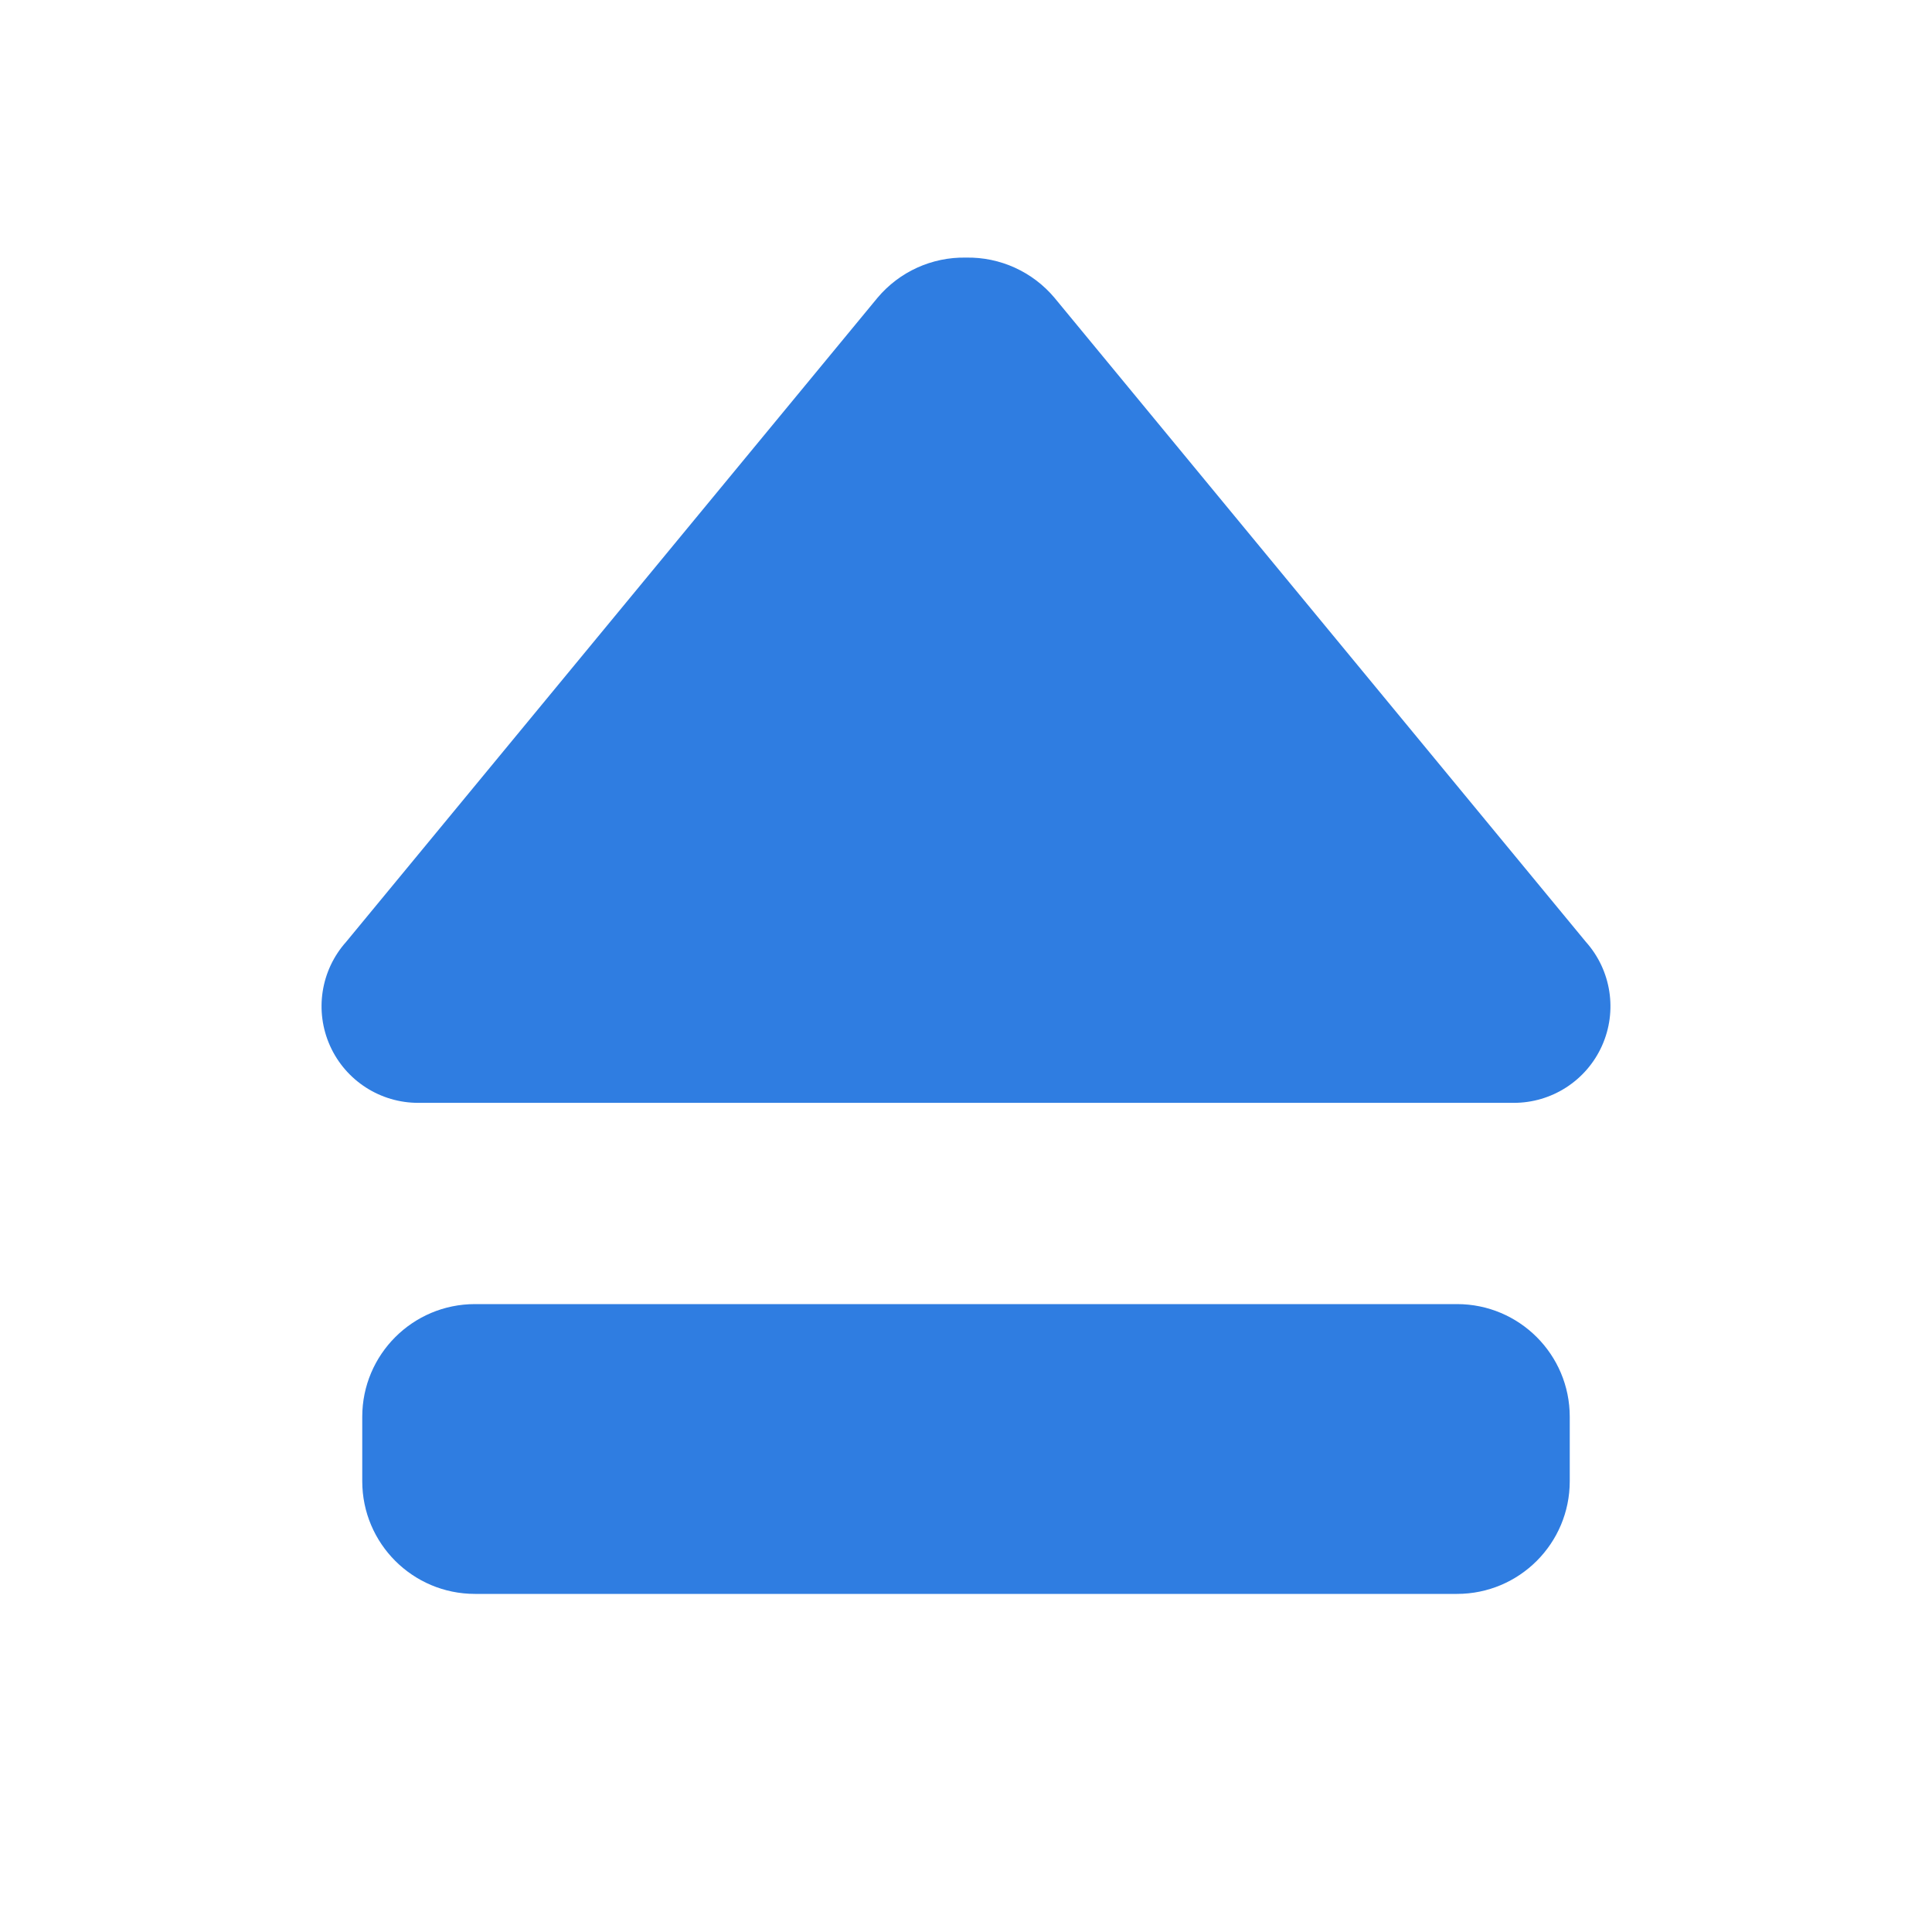
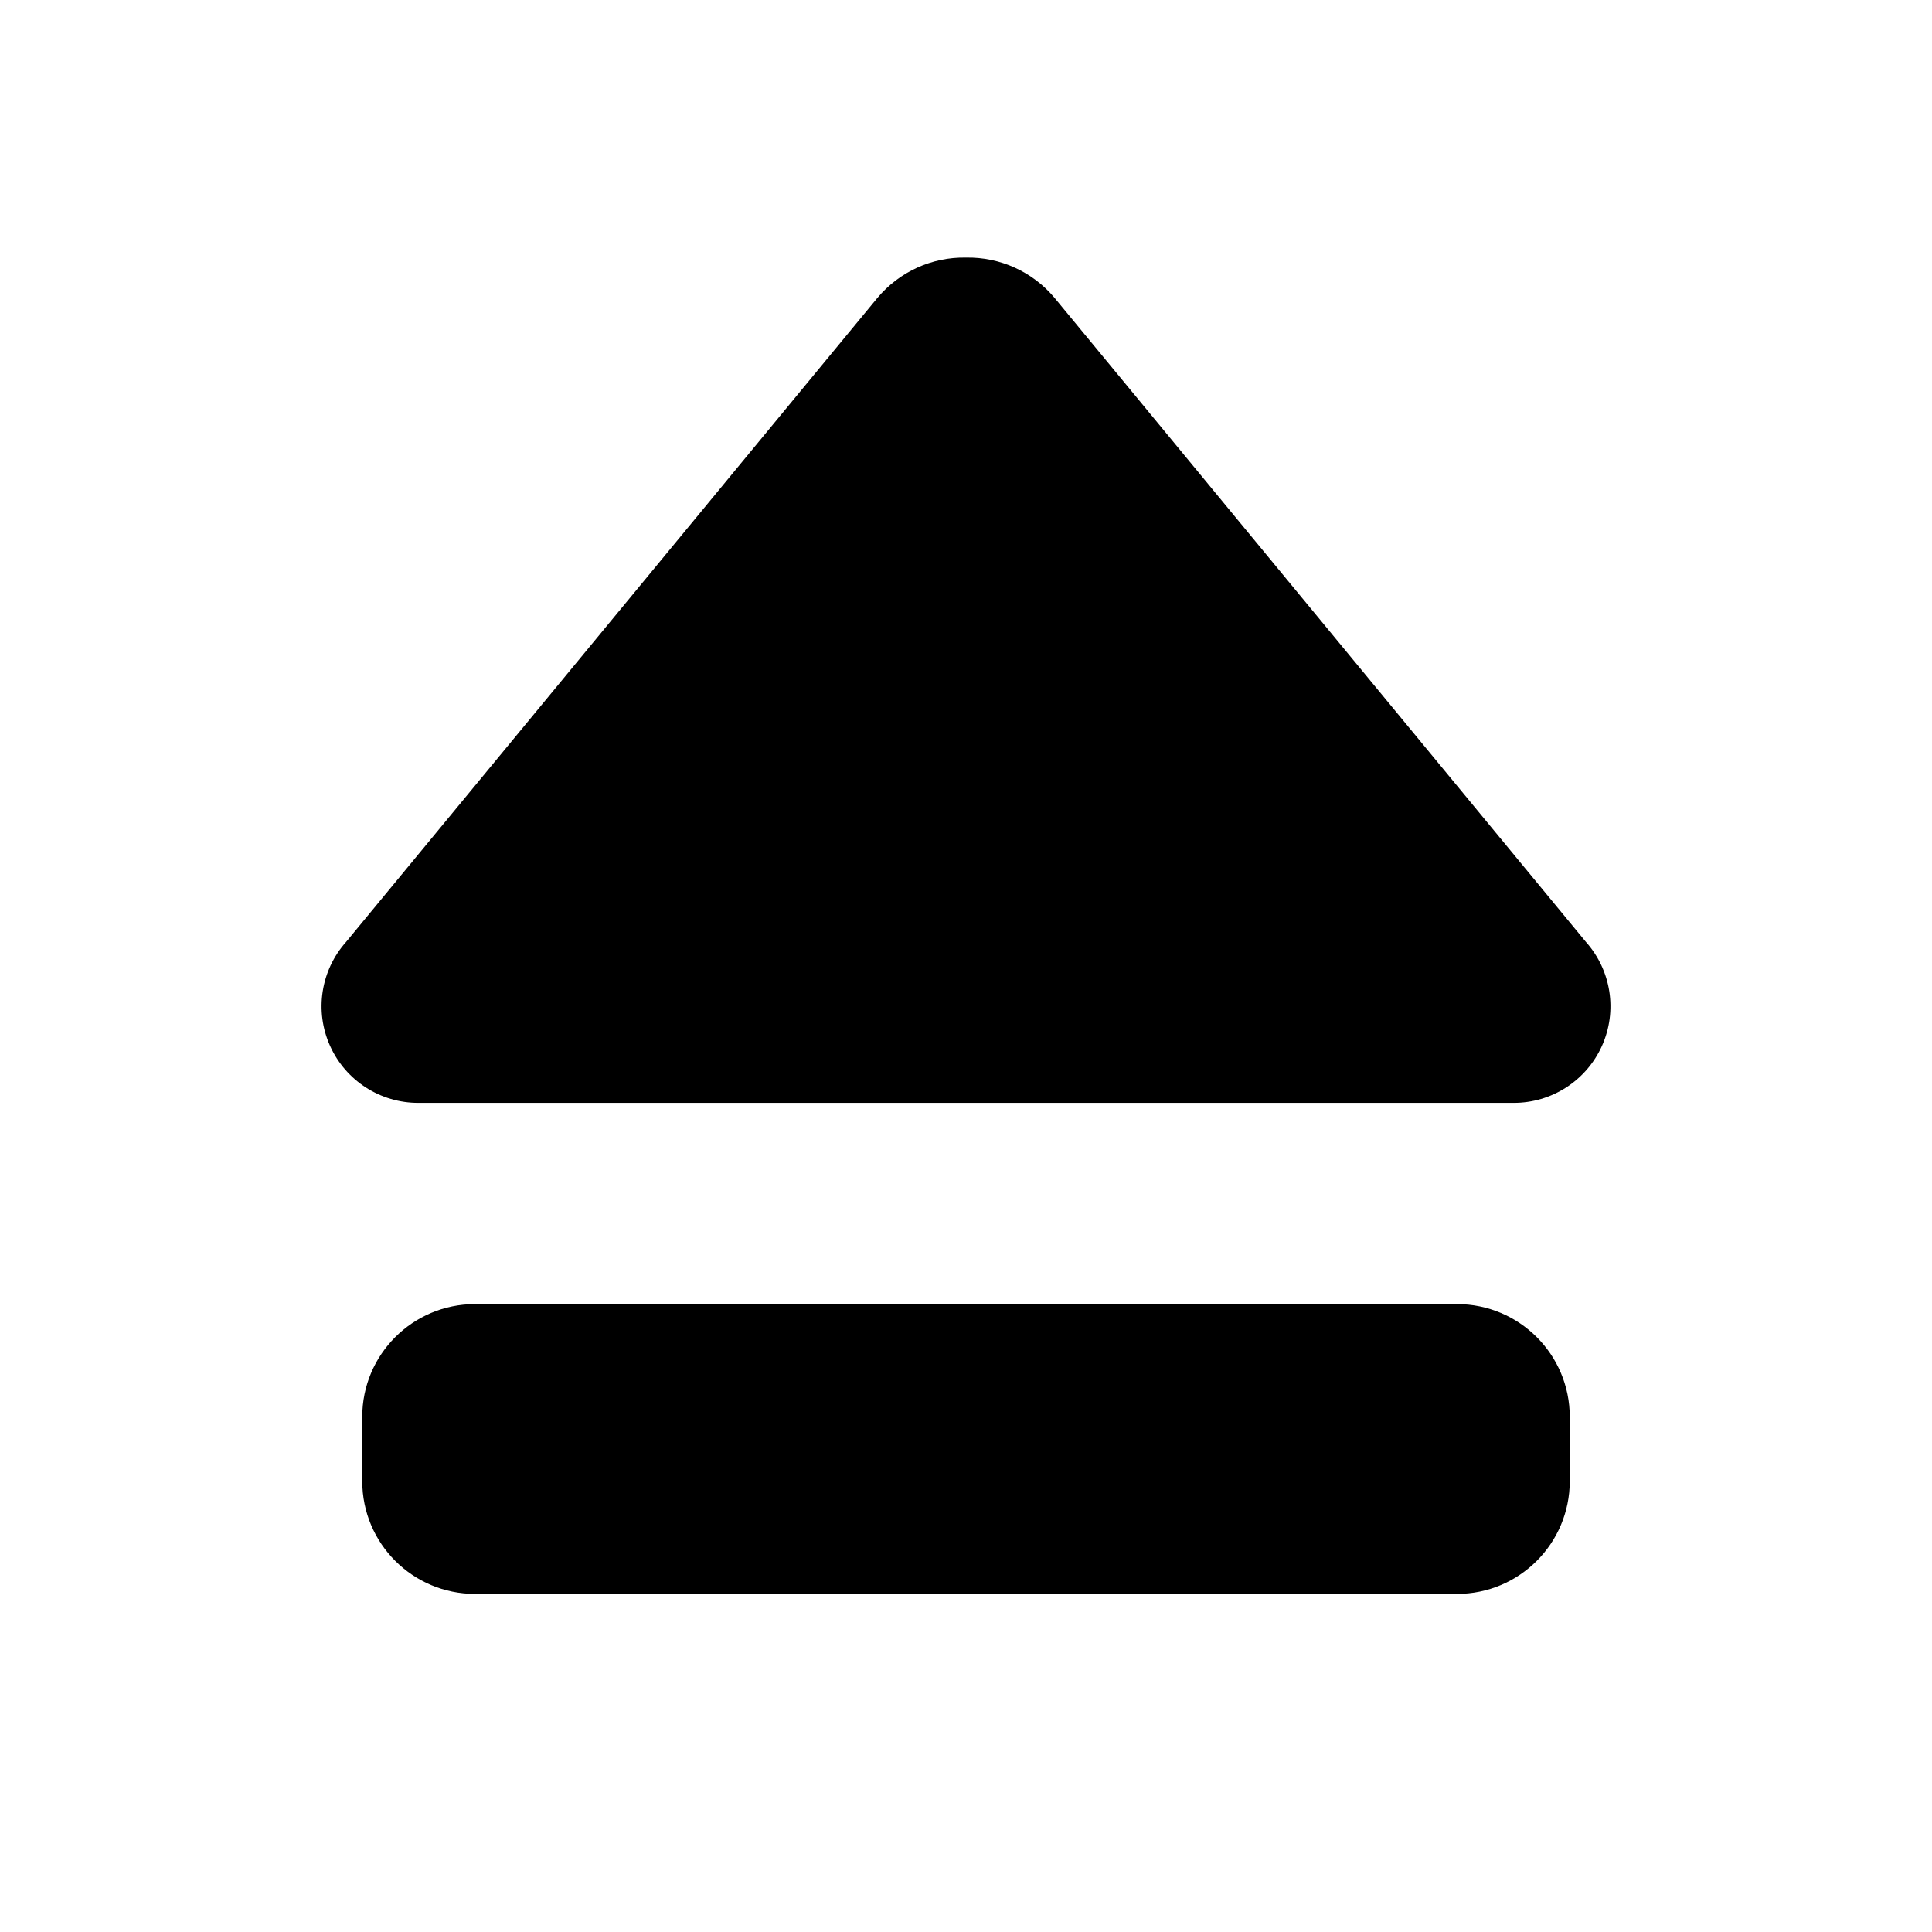
<svg xmlns="http://www.w3.org/2000/svg" width="24" height="24" viewBox="0 0 24 24">
-   <path d="M12 3.2a1.4 1.4 0 0 1 1.1.5l6.6 8a1.2 1.2 0 0 1-.9 2H5.2a1.2 1.2 0 0 1-.9-2l6.6-8a1.4 1.4 0 0 1 1.1-.5z" fill="#2f7de1" />
-   <rect x="4.5" y="16.2" width="15" height="3.6" rx="1.4" fill="#2f7de1" />
+   <path d="M12 3.2a1.4 1.4 0 0 1 1.1.5l6.6 8a1.2 1.2 0 0 1-.9 2H5.2a1.2 1.2 0 0 1-.9-2l6.6-8a1.4 1.4 0 0 1 1.1-.5z" fill="#000" />
+   <path d="M5.9 16.2h12.2a1.4 1.4 0 0 1 1.4 1.4v0.8a1.4 1.4 0 0 1 -1.4 1.4h-12.2a1.4 1.4 0 0 1 -1.4 -1.4v-0.8a1.4 1.4 0 0 1 1.4 -1.4z" fill="#000" />
</svg>
